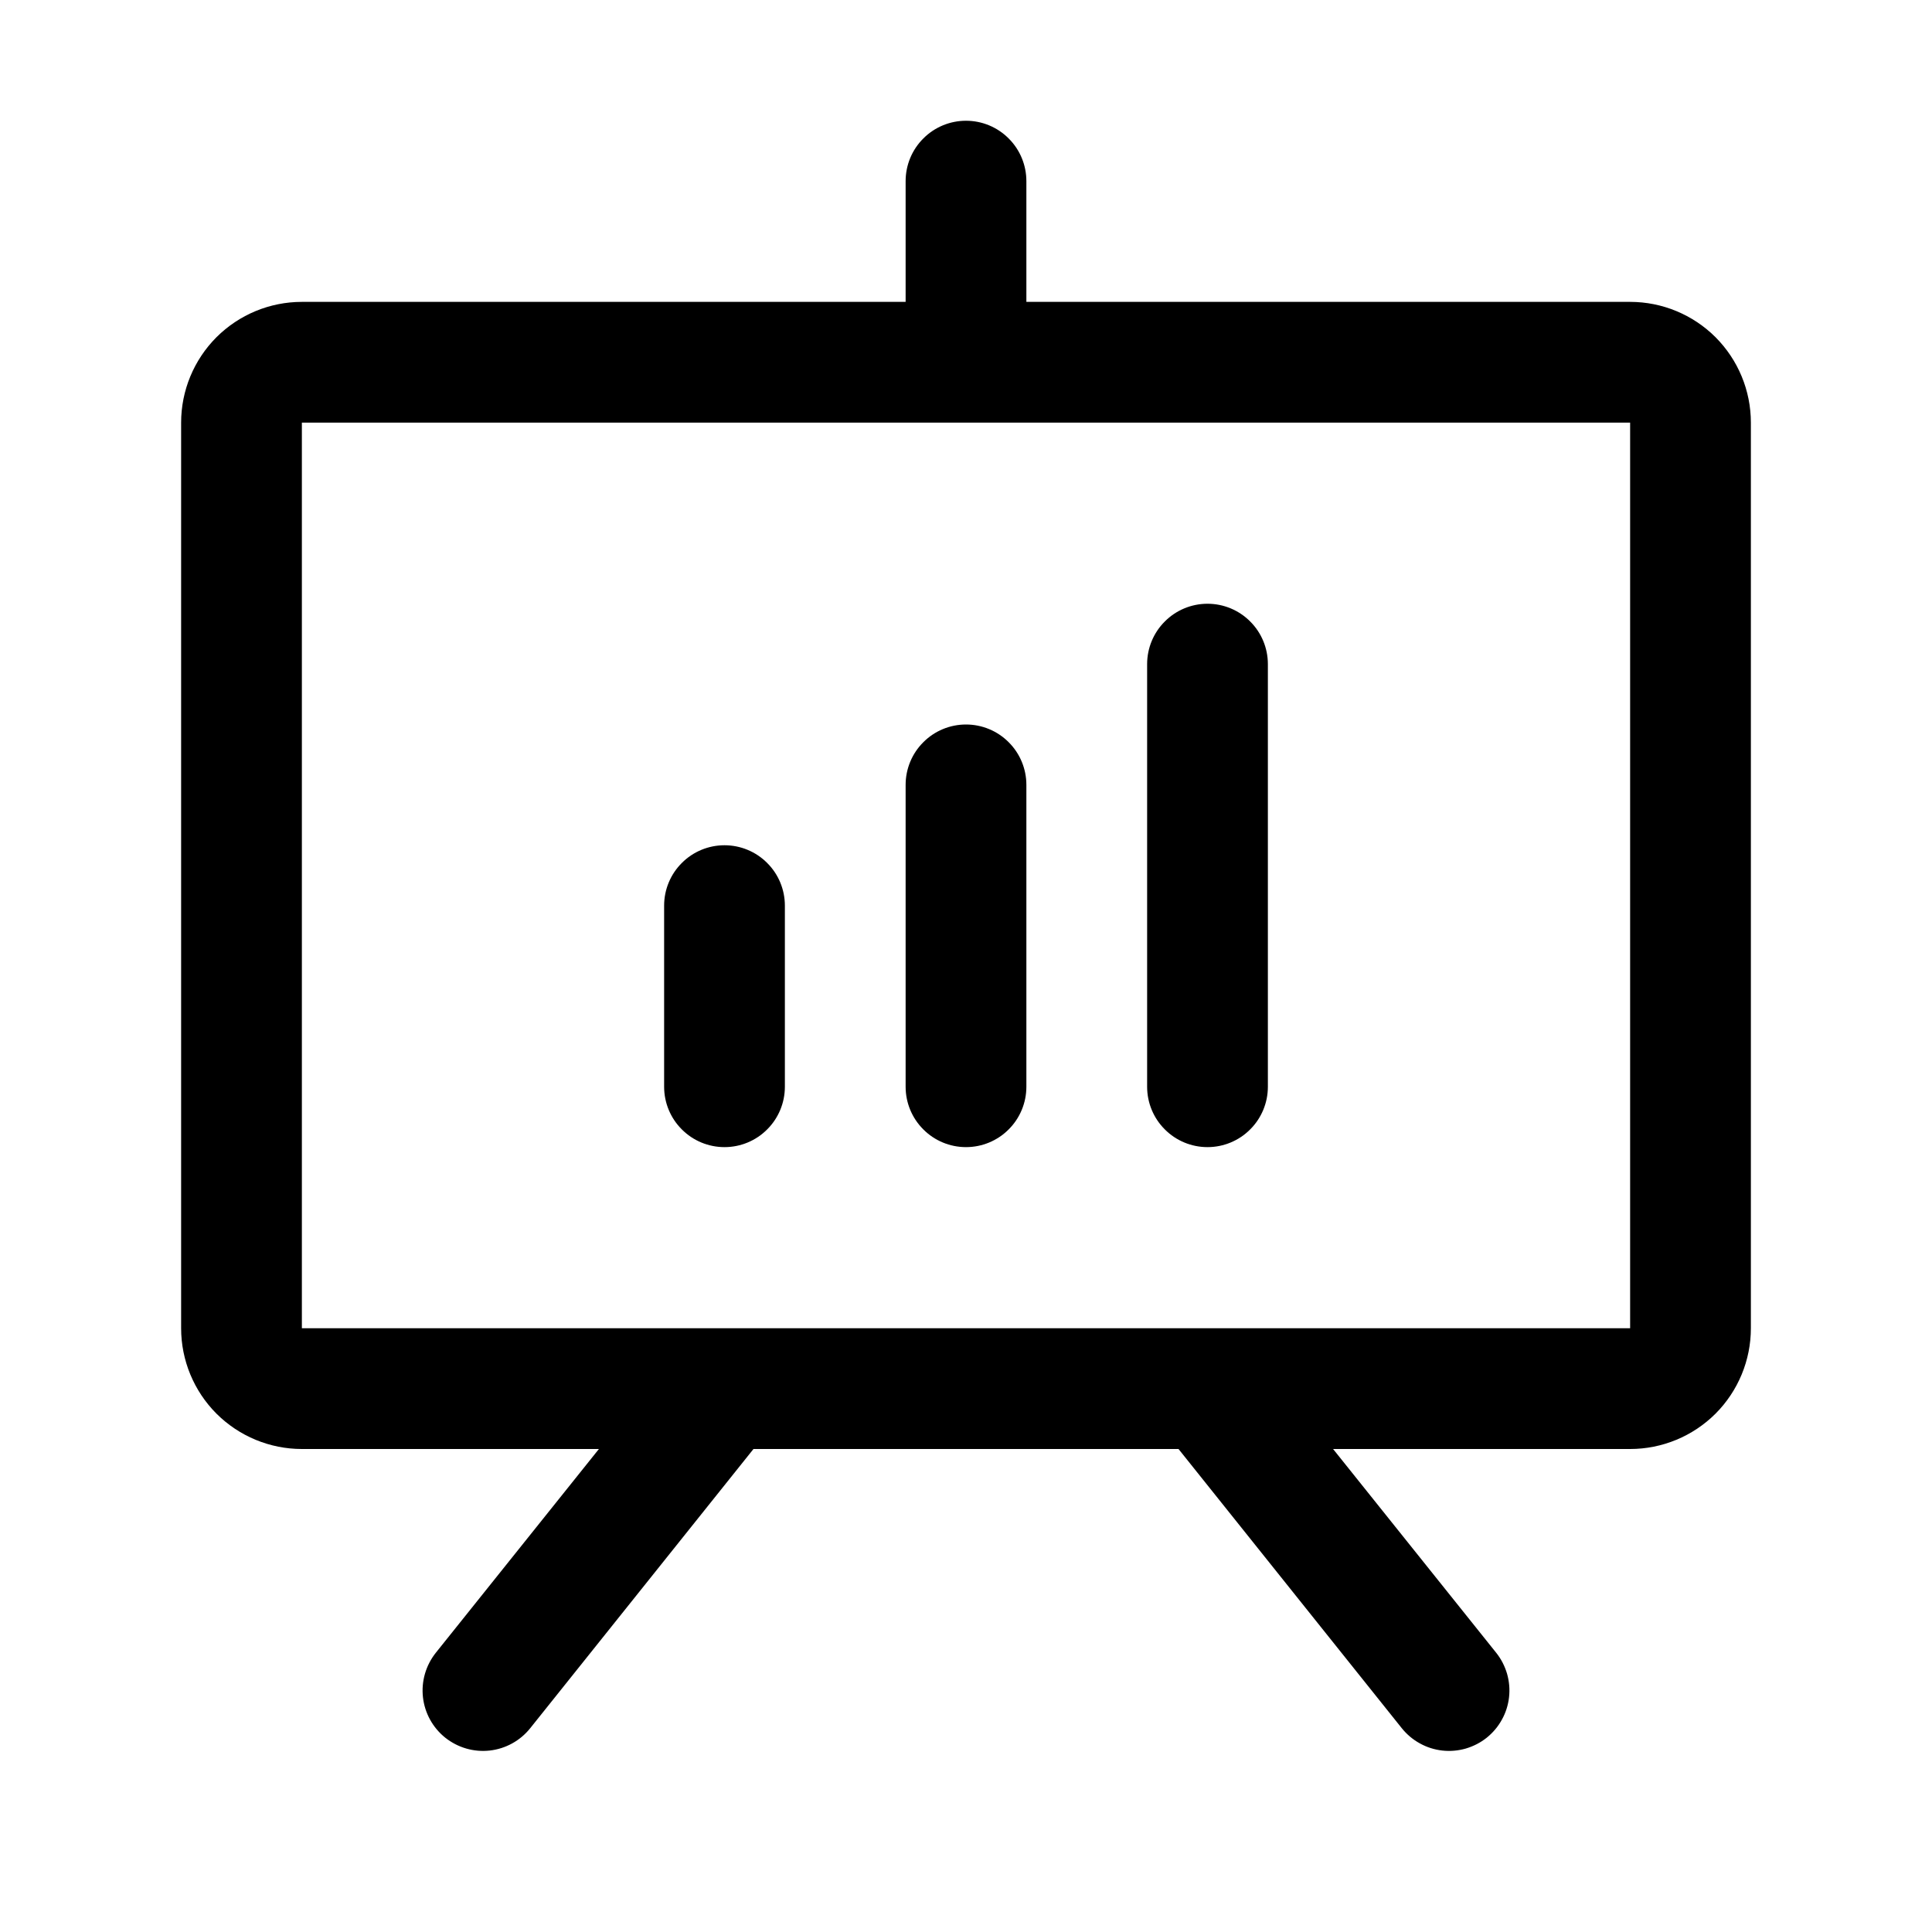
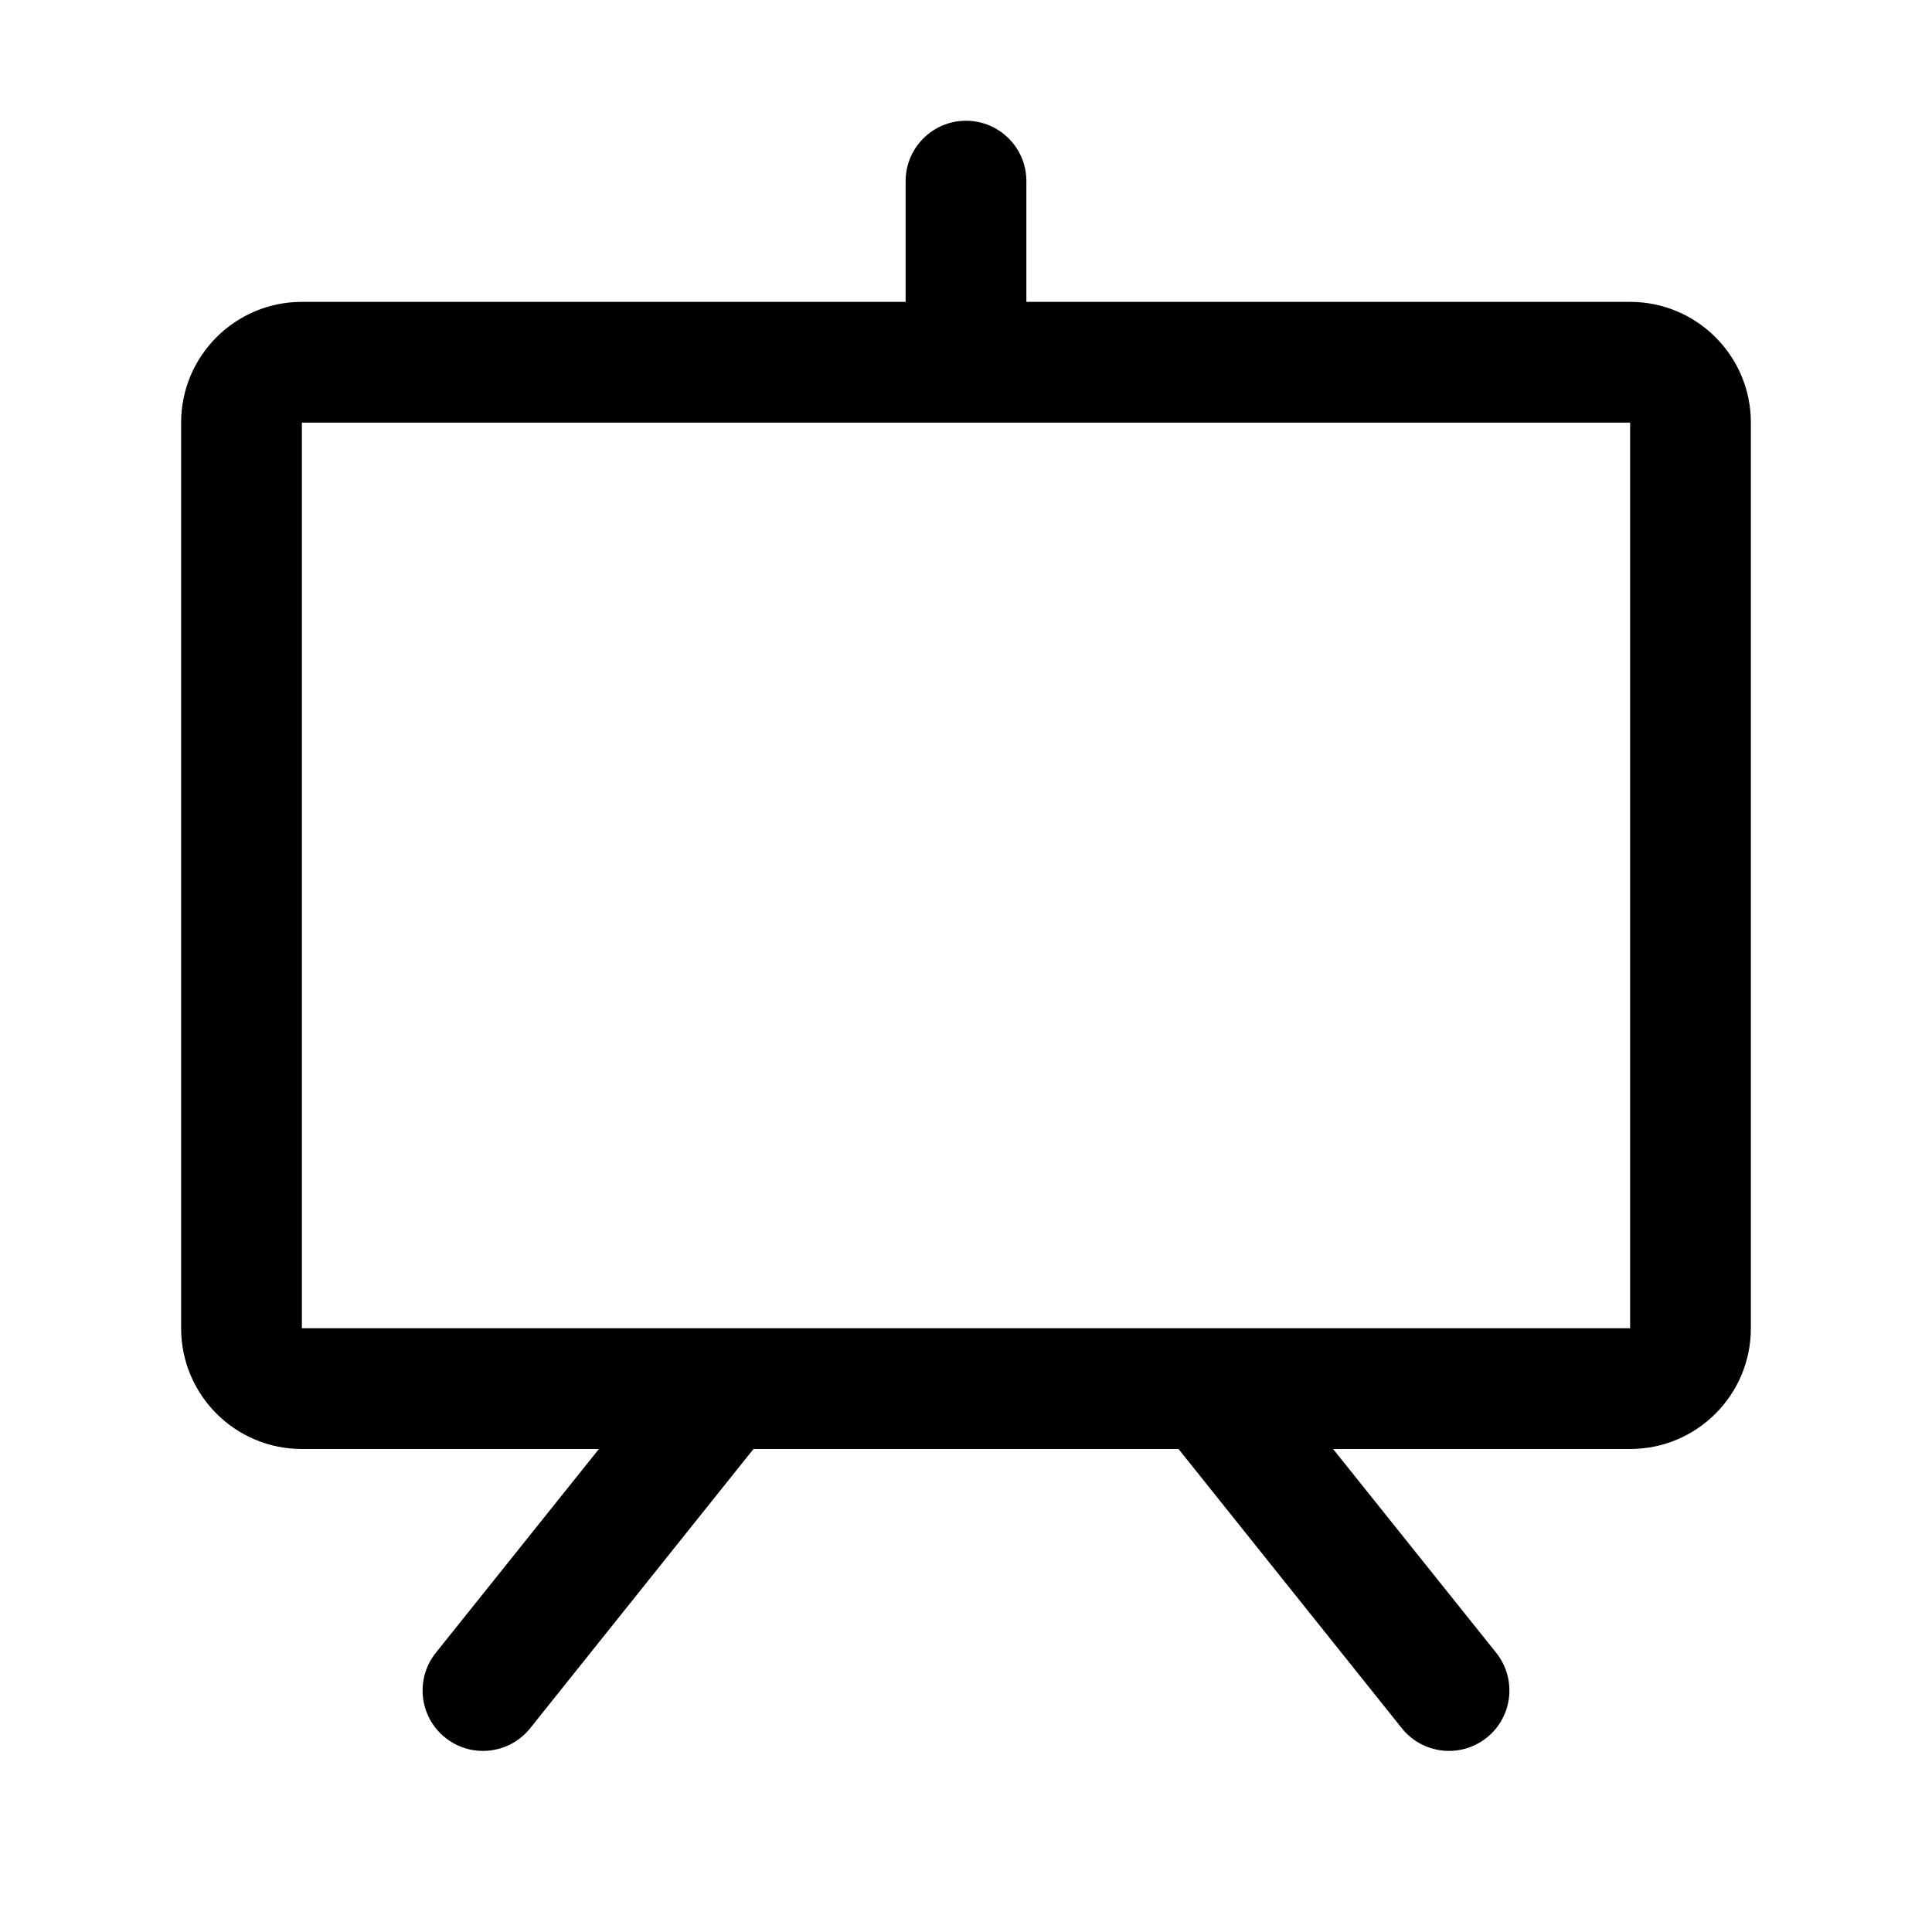
- <svg xmlns="http://www.w3.org/2000/svg" width="24" height="24" viewBox="0 0 24 24" fill="none">
-   <path d="M20.25 3.75H12.75V2.25C12.75 2.051 12.671 1.86 12.53 1.72C12.39 1.579 12.199 1.5 12 1.5C11.801 1.5 11.61 1.579 11.47 1.72C11.329 1.86 11.25 2.051 11.25 2.25V3.75H3.75C3.352 3.75 2.971 3.908 2.689 4.189C2.408 4.471 2.25 4.852 2.25 5.25V16.5C2.25 16.898 2.408 17.279 2.689 17.561C2.971 17.842 3.352 18 3.75 18H7.44L5.414 20.531C5.29 20.687 5.232 20.885 5.254 21.083C5.276 21.281 5.376 21.462 5.531 21.586C5.687 21.71 5.885 21.768 6.083 21.746C6.281 21.724 6.462 21.624 6.586 21.469L9.36 18H14.64L17.414 21.469C17.476 21.546 17.552 21.61 17.638 21.657C17.724 21.705 17.819 21.735 17.917 21.746C18.015 21.757 18.114 21.748 18.209 21.721C18.303 21.693 18.392 21.648 18.469 21.586C18.546 21.524 18.61 21.448 18.657 21.362C18.705 21.276 18.735 21.181 18.746 21.083C18.757 20.985 18.748 20.886 18.721 20.791C18.693 20.697 18.648 20.608 18.586 20.531L16.56 18H20.25C20.648 18 21.029 17.842 21.311 17.561C21.592 17.279 21.75 16.898 21.75 16.5V5.25C21.75 4.852 21.592 4.471 21.311 4.189C21.029 3.908 20.648 3.75 20.25 3.75ZM20.25 16.5H3.75V5.25H20.25V16.5ZM9.75 11.25V13.5C9.75 13.699 9.671 13.89 9.53 14.03C9.39 14.171 9.199 14.25 9 14.25C8.801 14.25 8.61 14.171 8.47 14.03C8.329 13.89 8.25 13.699 8.25 13.5V11.25C8.25 11.051 8.329 10.86 8.47 10.72C8.61 10.579 8.801 10.5 9 10.5C9.199 10.5 9.39 10.579 9.53 10.72C9.671 10.86 9.75 11.051 9.75 11.25ZM12.75 9.75V13.5C12.75 13.699 12.671 13.89 12.53 14.03C12.39 14.171 12.199 14.25 12 14.25C11.801 14.25 11.61 14.171 11.47 14.03C11.329 13.89 11.25 13.699 11.25 13.5V9.75C11.25 9.551 11.329 9.36 11.47 9.22C11.61 9.079 11.801 9 12 9C12.199 9 12.39 9.079 12.53 9.22C12.671 9.36 12.75 9.551 12.75 9.75ZM15.75 8.25V13.5C15.75 13.699 15.671 13.89 15.53 14.03C15.39 14.171 15.199 14.25 15 14.25C14.801 14.25 14.61 14.171 14.47 14.03C14.329 13.89 14.25 13.699 14.25 13.5V8.25C14.25 8.051 14.329 7.86 14.47 7.72C14.61 7.579 14.801 7.5 15 7.5C15.199 7.5 15.39 7.579 15.53 7.72C15.671 7.86 15.75 8.051 15.75 8.25Z" fill="black" />
+ <svg xmlns="http://www.w3.org/2000/svg" viewBox="0 0 256 256" fill="currentColor">
+   <path d="M216,40H136V24a8,8,0,0,0-16,0V40H40A16,16,0,0,0,24,56V176a16,16,0,0,0,16,16H79.36L57.75,219a8,8,0,0,0,12.5,10l29.59-37h56.32l29.59,37a8,8,0,1,0,12.5-10l-21.61-27H216a16,16,0,0,0,16-16V56A16,16,0,0,0,216,40Zm0,136H40V56H216V176Z" />
</svg>
